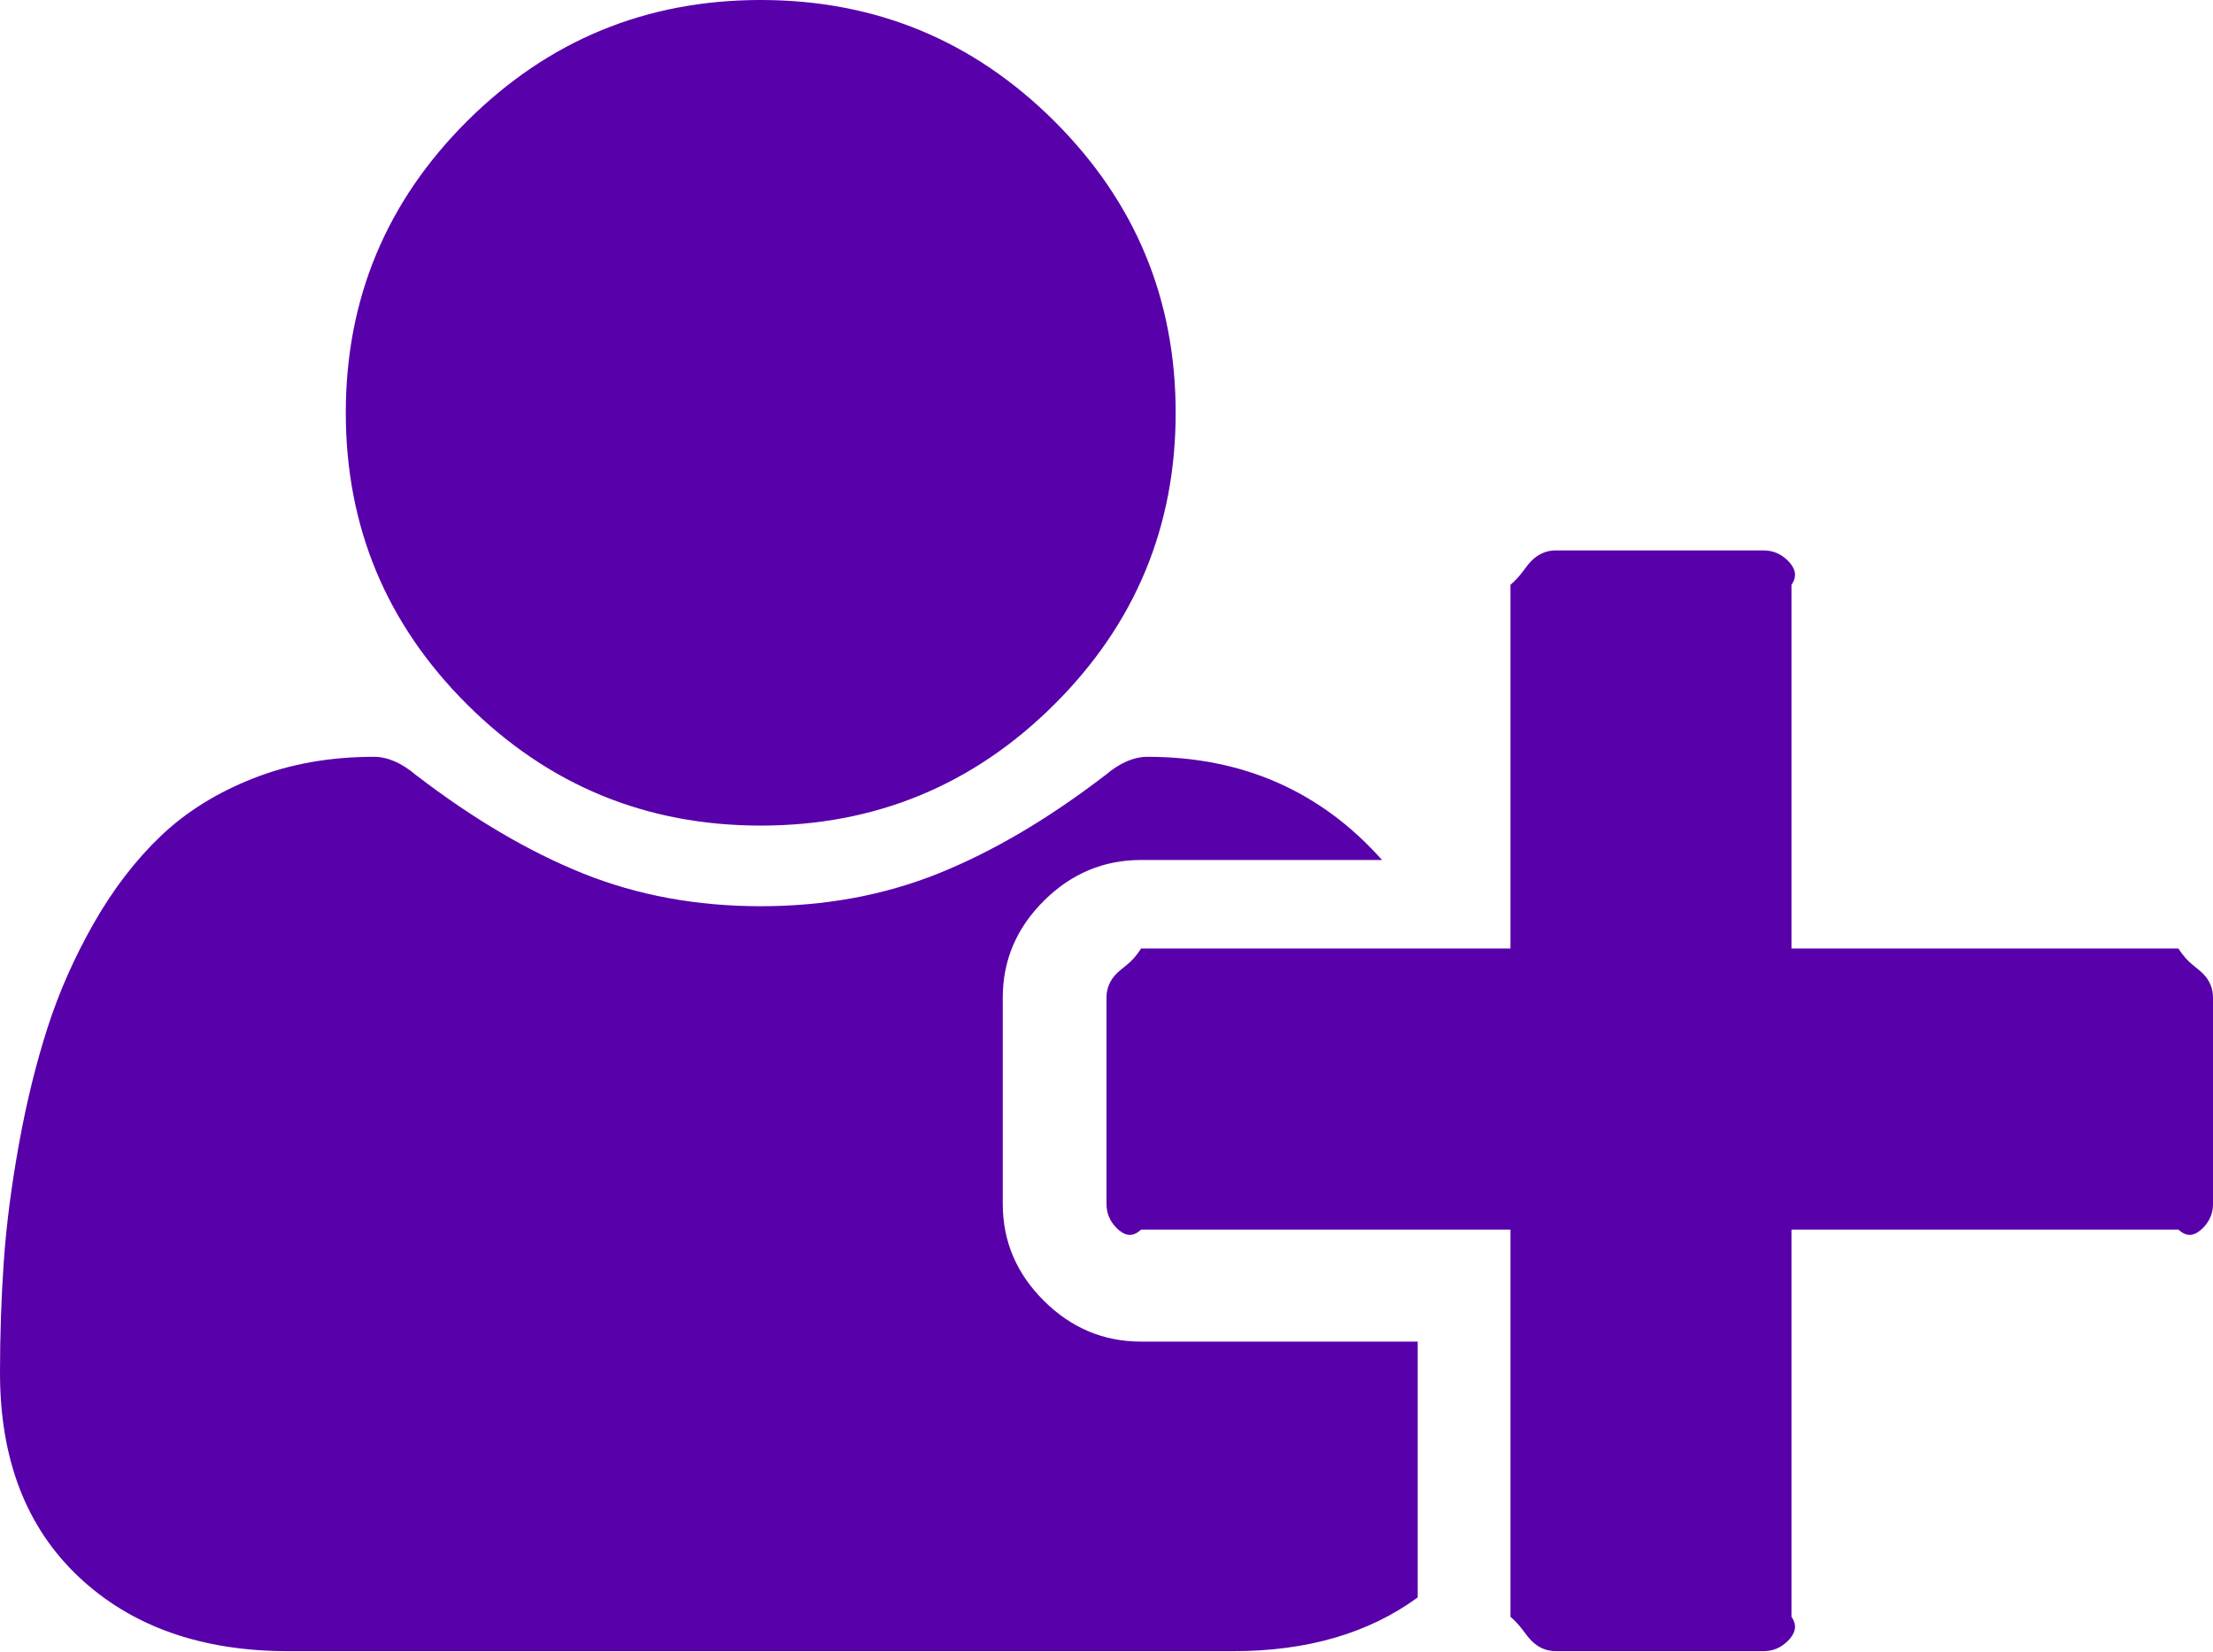
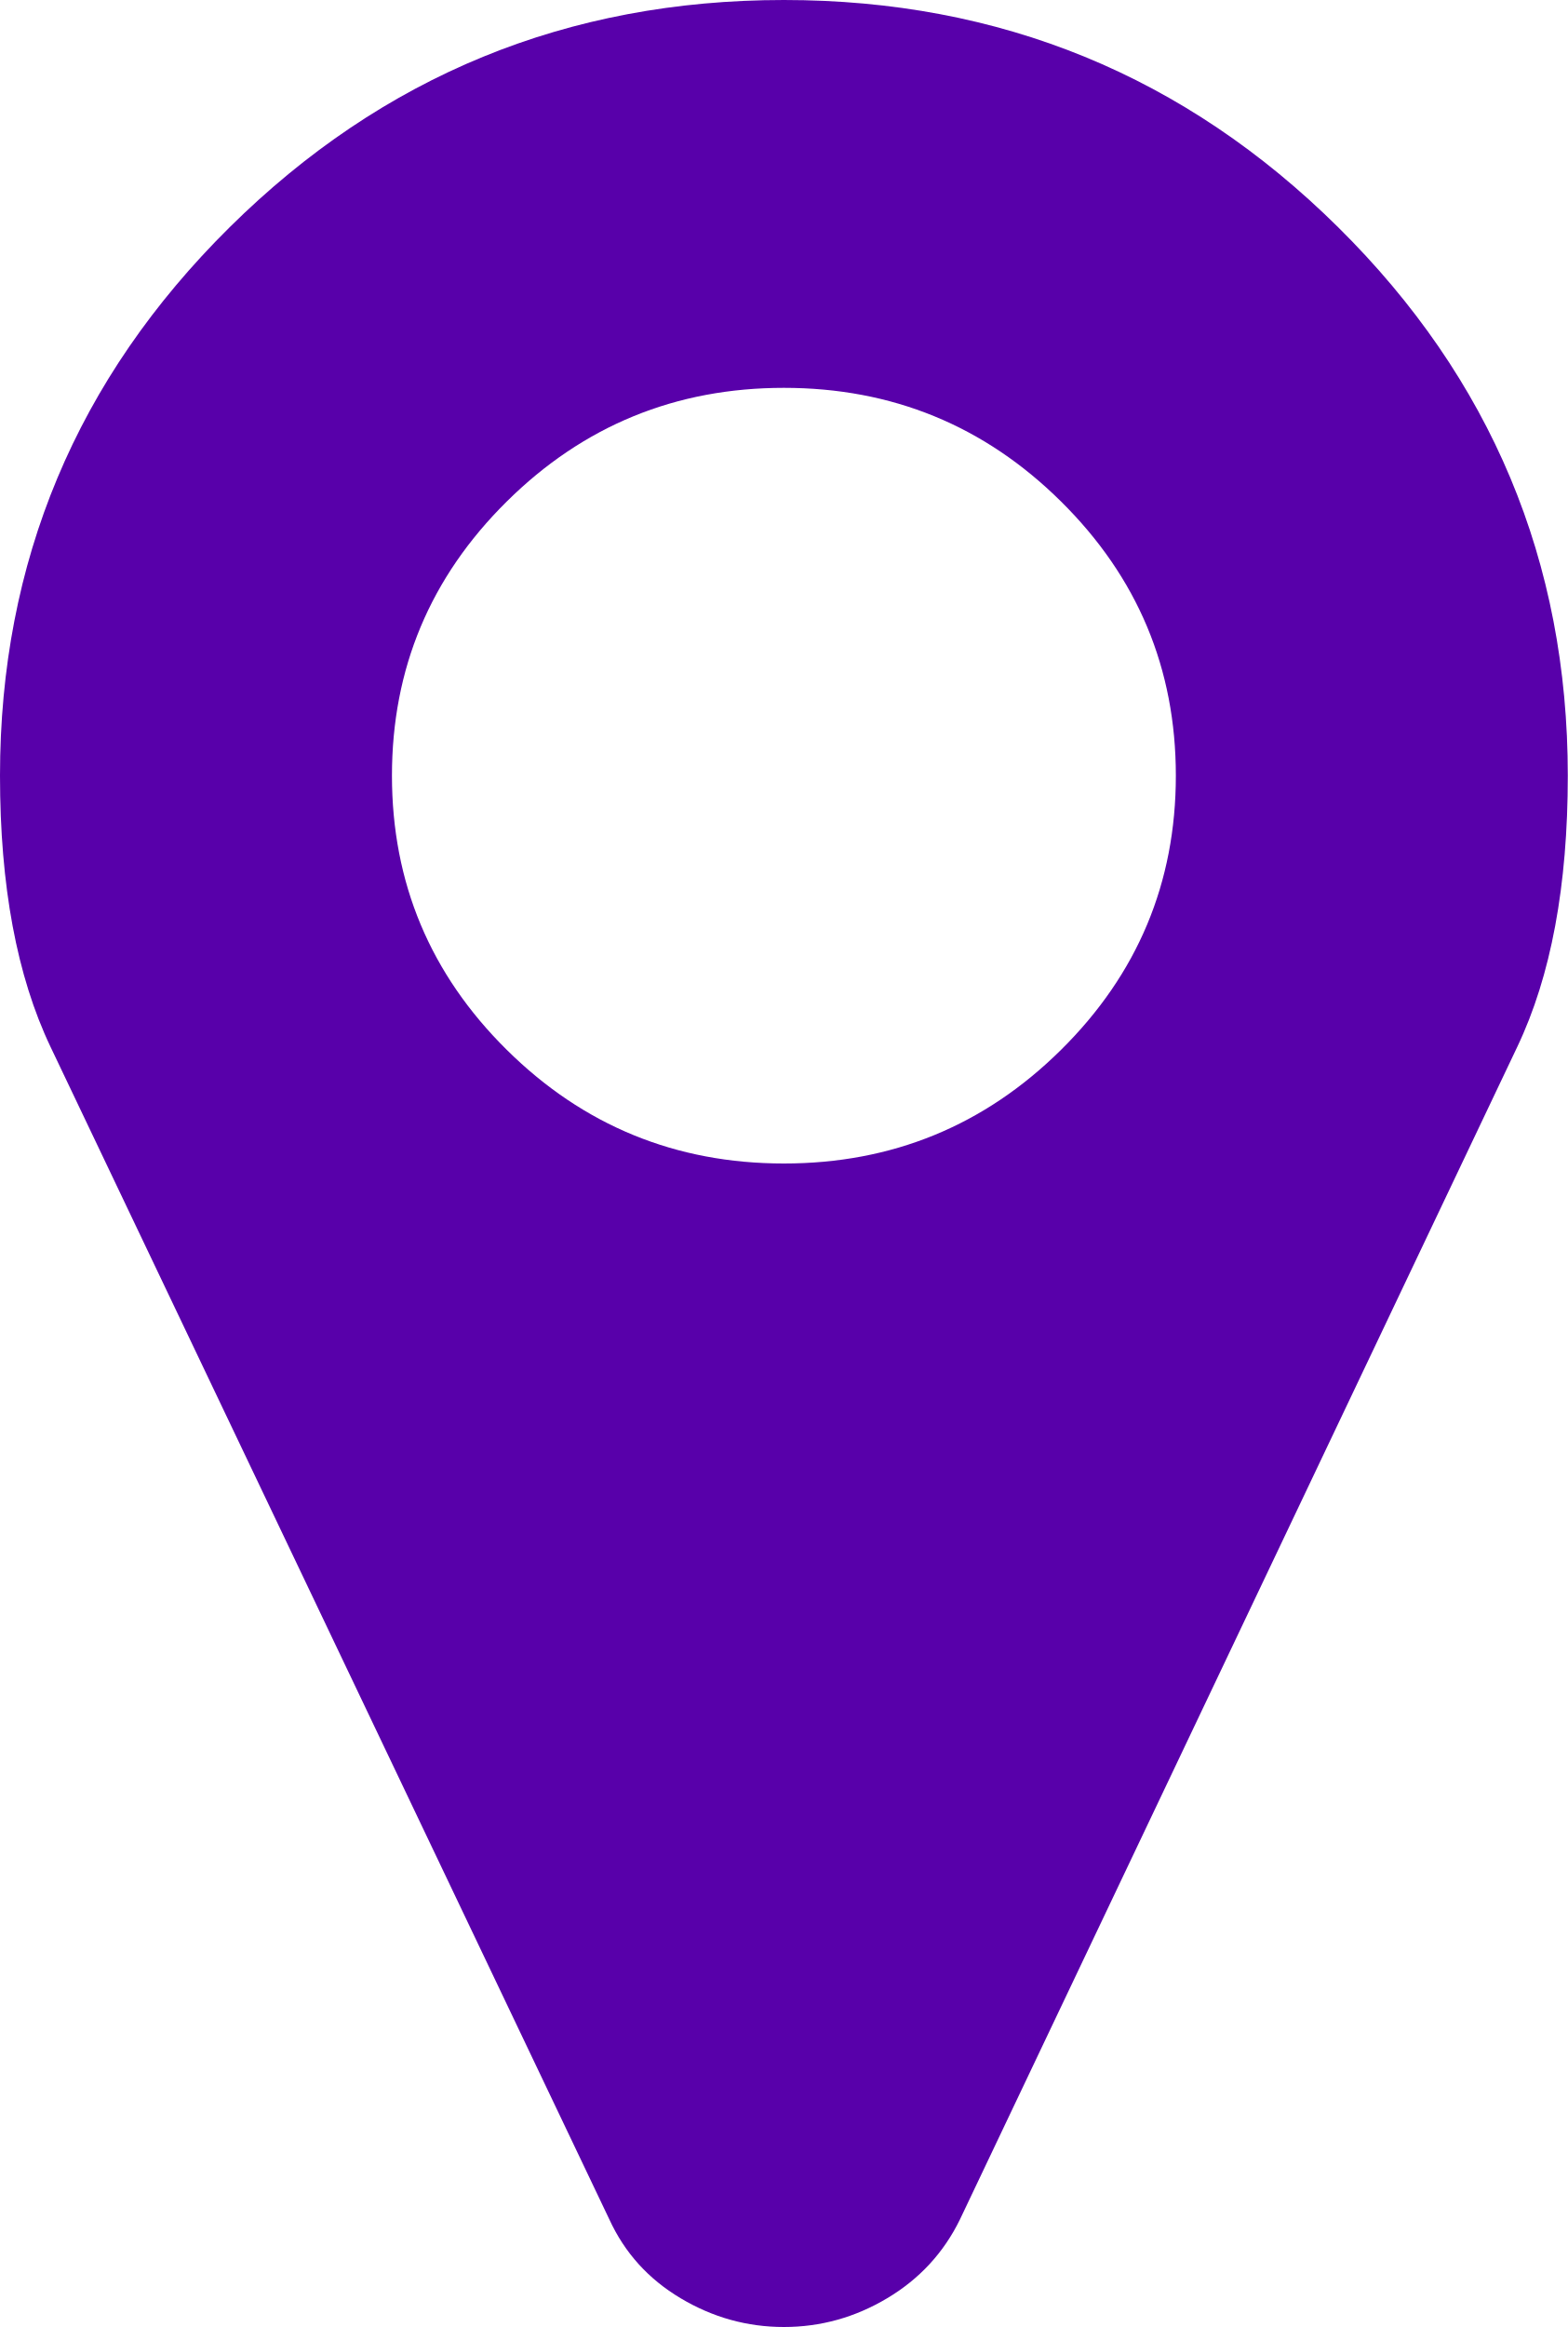
- <svg xmlns="http://www.w3.org/2000/svg" version="1.1" width="63px" height="47px">
-   <g transform="matrix(1 0 0 1 -483 -214 )">
-     <path d="M 30.008 20.058  C 27.701 22.353  24.917 23.5  21.656 23.5  C 18.396 23.5  15.612 22.353  13.304 20.058  C 10.997 17.763  9.844 14.993  9.844 11.75  C 9.844 8.507  10.997 5.737  13.304 3.442  C 15.612 1.147  18.396 0  21.656 0  C 24.917 0  27.701 1.147  30.008 3.442  C 32.315 5.737  33.469 8.507  33.469 11.75  C 33.469 14.993  32.315 17.763  30.008 20.058  Z M 51 16.646  L 51 27  L 62.016 27  C 62.282 27.417  62.513 27.514  62.708 27.707  C 62.903 27.901  63 28.131  63 28.396  L 63 34.271  C 63 34.536  62.903 34.766  62.708 34.959  C 62.513 35.153  62.282 35.25  62.016 35  L 51 35  L 51 46.021  C 51.188 46.286  51.09 46.516  50.895 46.709  C 50.7 46.903  50.47 47  50.203 47  L 44.297 47  C 44.03 47  43.8 46.903  43.605 46.709  C 43.41 46.516  43.312 46.286  43 46.021  L 43 35  L 32.484 35  C 32.218 35.25  31.987 35.153  31.792 34.959  C 31.597 34.766  31.5 34.536  31.5 34.271  L 31.5 28.396  C 31.5 28.131  31.597 27.901  31.792 27.707  C 31.987 27.514  32.218 27.417  32.484 27  L 43 27  L 43 16.646  C 43.312 16.381  43.41 16.151  43.605 15.957  C 43.8 15.764  44.03 15.667  44.297 15.667  L 50.203 15.667  C 50.47 15.667  50.7 15.764  50.895 15.957  C 51.09 16.151  51.188 16.381  51 16.646  Z M 28.547 28.396  L 28.547 34.271  C 28.547 35.332  28.937 36.25  29.716 37.025  C 30.495 37.8  31.418 38.188  32.484 38.188  L 40.359 38.188  L 40.359 45.47  C 38.965 46.49  37.211 47  35.099 47  L 8.213 47  C 5.732 47  3.743 46.296  2.246 44.889  C 0.749 43.481  0 41.543  0 39.075  C 0 37.994  0.036 36.938  0.108 35.908  C 0.179 34.878  0.323 33.766  0.538 32.573  C 0.754 31.379  1.025 30.273  1.354 29.253  C 1.682 28.233  2.123 27.238  2.676 26.269  C 3.23 25.3  3.866 24.474  4.583 23.791  C 5.301 23.107  6.178 22.562  7.214 22.154  C 8.249 21.746  9.393 21.542  10.644 21.542  C 11.033 21.542  11.433 21.715  11.843 22.062  C 13.463 23.306  15.048 24.239  16.596 24.862  C 18.144 25.484  19.831 25.795  21.656 25.795  C 23.481 25.795  25.168 25.484  26.717 24.862  C 28.265 24.239  29.849 23.306  31.469 22.062  C 31.879 21.715  32.279 21.542  32.669 21.542  C 35.376 21.542  37.601 22.521  39.344 24.479  L 32.484 24.479  C 31.418 24.479  30.495 24.867  29.716 25.642  C 28.937 26.417  28.547 27.335  28.547 28.396  Z " fill-rule="nonzero" fill="#5800aa" stroke="none" transform="matrix(1 0 0 1 483 214 )" />
+ <svg xmlns="http://www.w3.org/2000/svg" version="1.1" width="31px" height="46px">
+   <g transform="matrix(1 0 0 1 -251 -214 )">
+     <path d="M 20.979 20.754  C 22.493 19.257  23.25 17.45  23.25 15.333  C 23.25 13.217  22.493 11.41  20.979 9.913  C 19.466 8.415  17.639 7.667  15.5 7.667  C 13.361 7.667  11.534 8.415  10.021 9.913  C 8.507 11.41  7.75 13.217  7.75 15.333  C 7.75 17.45  8.507 19.257  10.021 20.754  C 11.534 22.251  13.361 23  15.5 23  C 17.639 23  19.466 22.251  20.979 20.754  Z M 26.459 4.492  C 29.486 7.487  31 11.101  31 15.333  C 31 17.51  30.667 19.296  30.001 20.694  L 18.981 43.874  C 18.659 44.533  18.179 45.052  17.543 45.431  C 16.908 45.81  16.227 46  15.5 46  C 14.773 46  14.092 45.81  13.457 45.431  C 12.821 45.052  12.352 44.533  12.049 43.874  L 0.999 20.694  C 0.333 19.296  0 17.51  0 15.333  C 0 11.101  1.514 7.487  4.541 4.492  C 7.568 1.497  11.221 0  15.5 0  C 19.779 0  23.432 1.497  26.459 4.492  Z " fill-rule="nonzero" fill="#5800aa" stroke="none" transform="matrix(1 0 0 1 251 214 )" />
  </g>
</svg>
